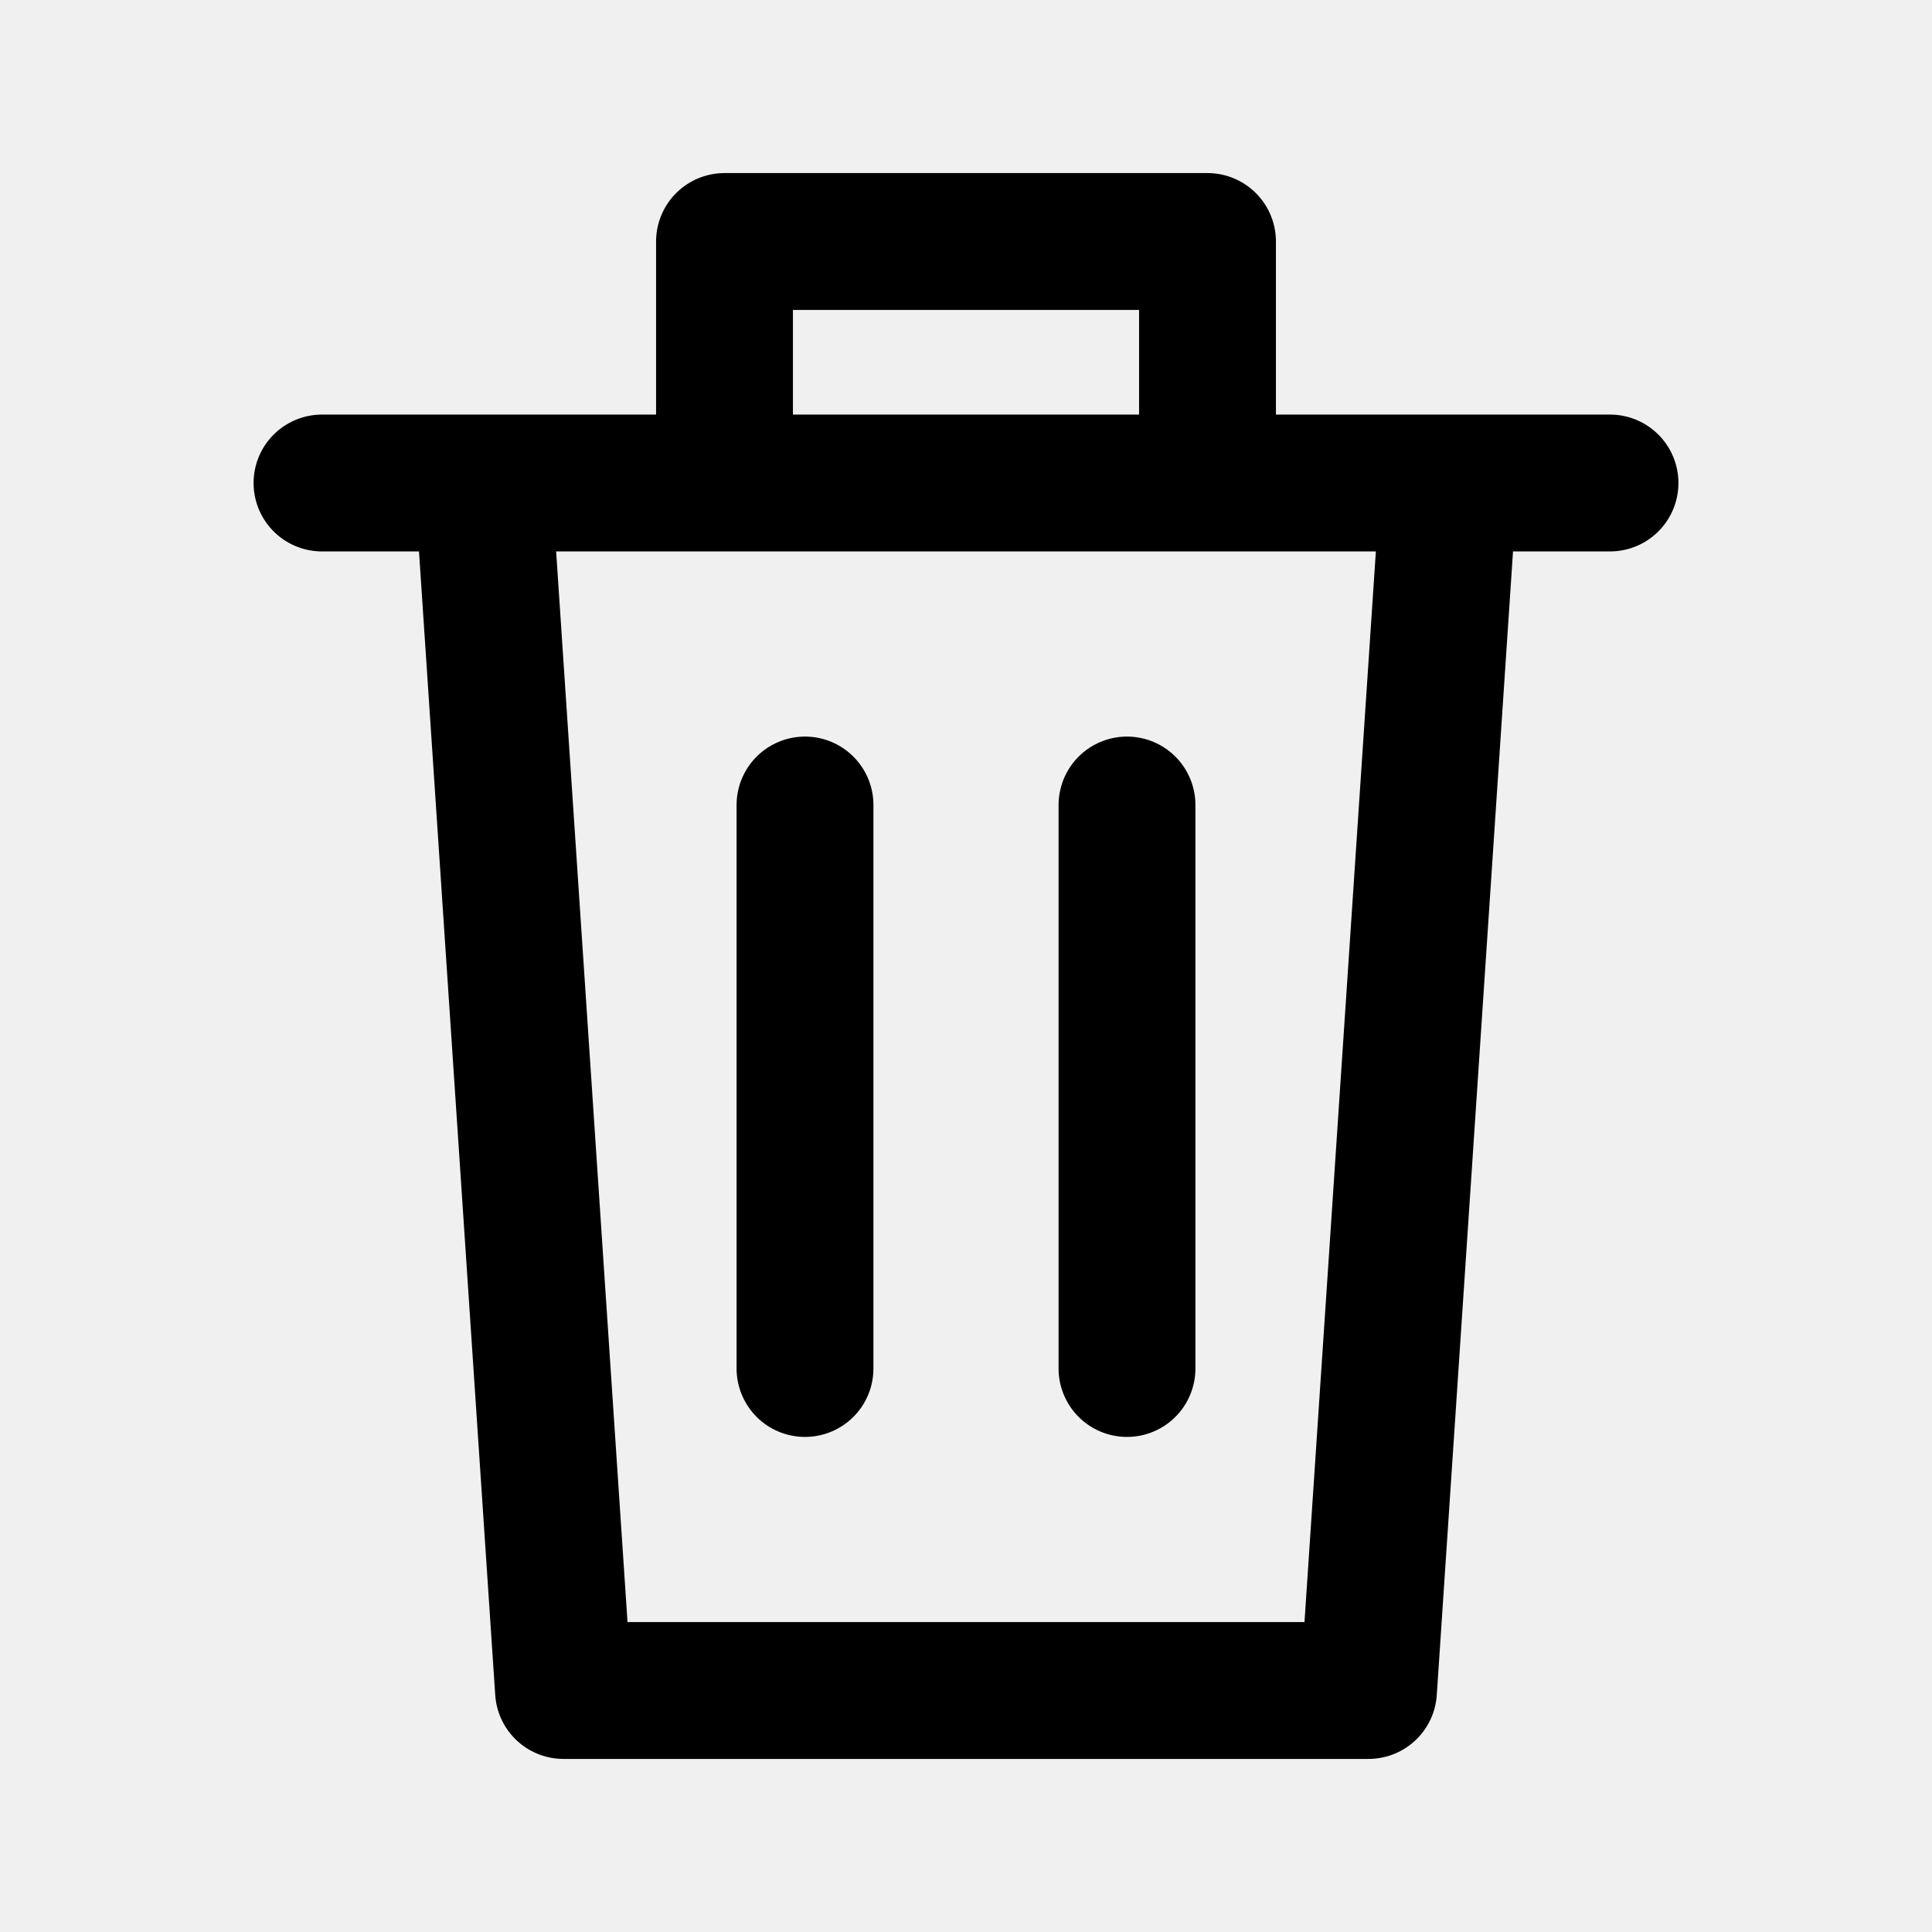
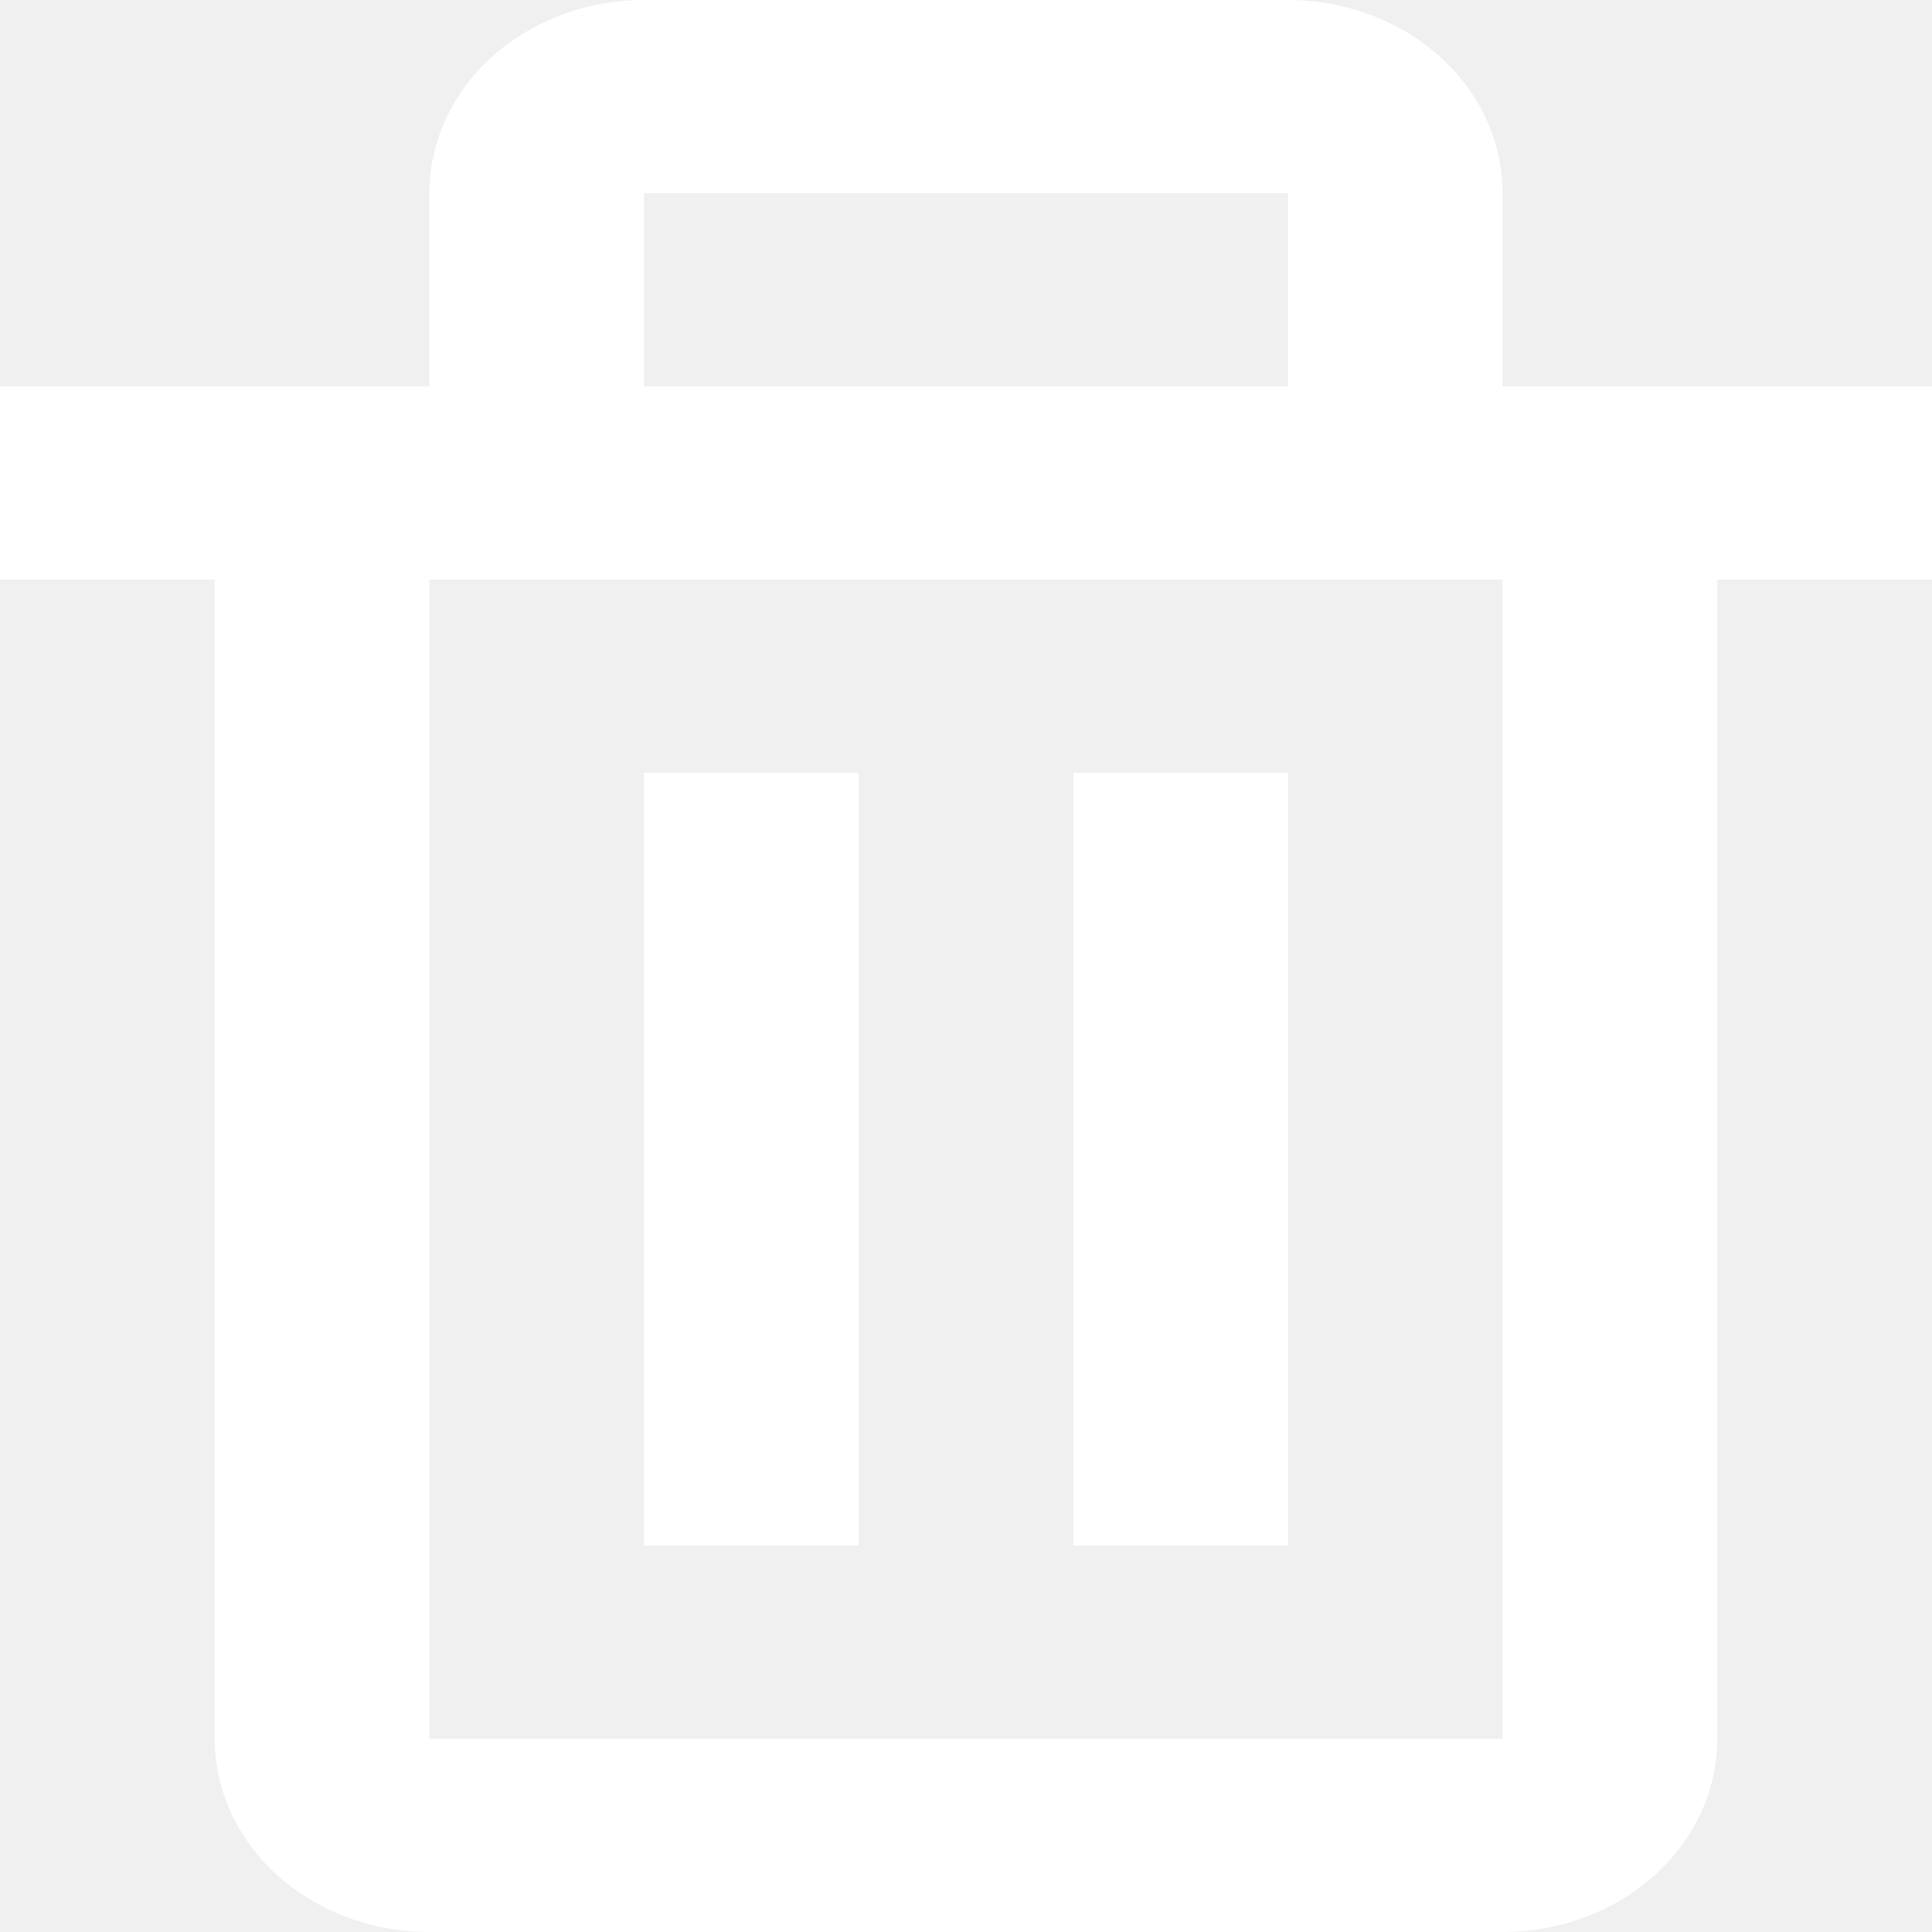
- <svg xmlns="http://www.w3.org/2000/svg" width="24" height="24" viewBox="0 0 24 24" fill="none" stroke="currentColor" stroke-width="1.7" stroke-linecap="round" stroke-linejoin="round">
-   <path d="M4 6h16M9 6V3h6v3M6 6l1 15h10l1-15M10 10v7M14 10v7" />
+ <svg xmlns="http://www.w3.org/2000/svg" width="16" height="16" viewBox="0 0 16 16" fill="none">
+   <path d="M1.778 14.4C1.778 14.824 1.965 15.231 2.298 15.531C2.632 15.831 3.084 16 3.556 16H12.444C12.916 16 13.368 15.831 13.701 15.531C14.035 15.231 14.222 14.824 14.222 14.4V4.8H16V3.2H12.444V1.6C12.444 1.176 12.257 0.769 11.924 0.469C11.59 0.169 11.138 0 10.667 0H5.333C4.862 0 4.41 0.169 4.076 0.469C3.743 0.769 3.556 1.176 3.556 1.6V3.2H0V4.8H1.778V14.4ZM5.333 1.6H10.667V3.2H5.333V1.6ZM12.444 4.8V14.4H3.556V4.8H12.444Z" fill="white" />
+   <path d="M5.333 6.4H7.111V12.8H5.333V6.4ZM8.889 6.4H10.667V12.8H8.889V6.4Z" fill="white" />
</svg>
